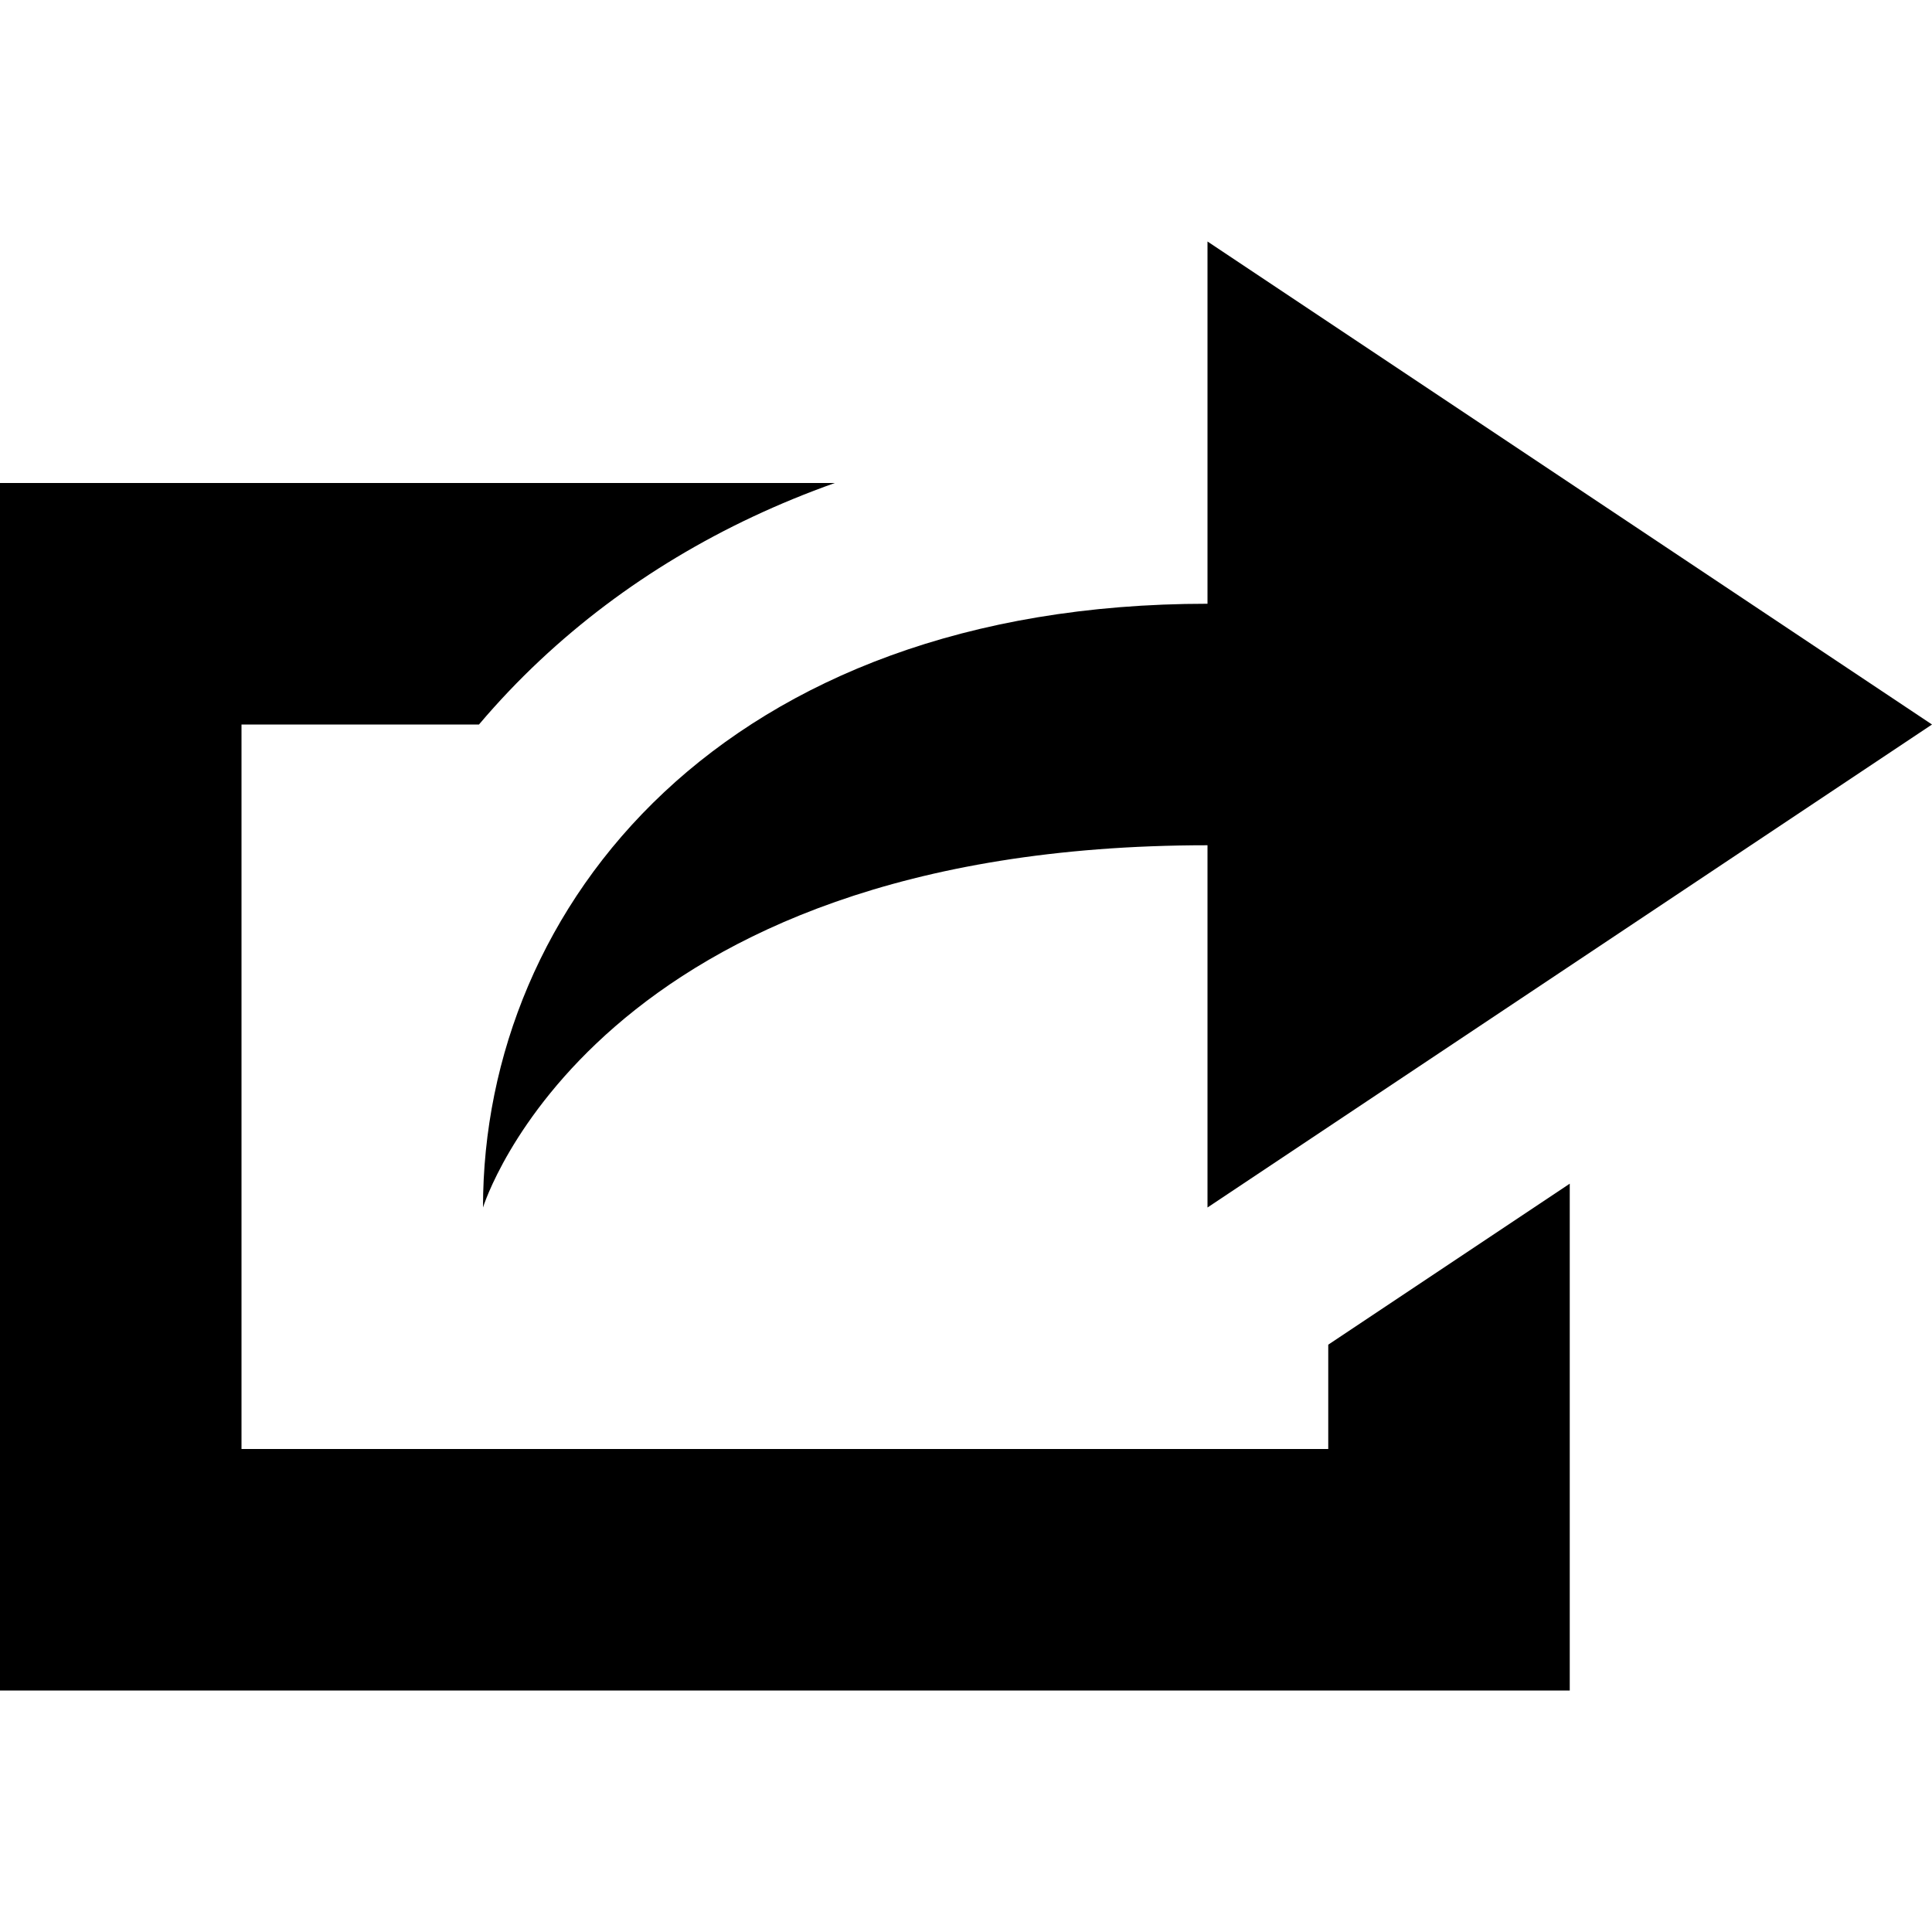
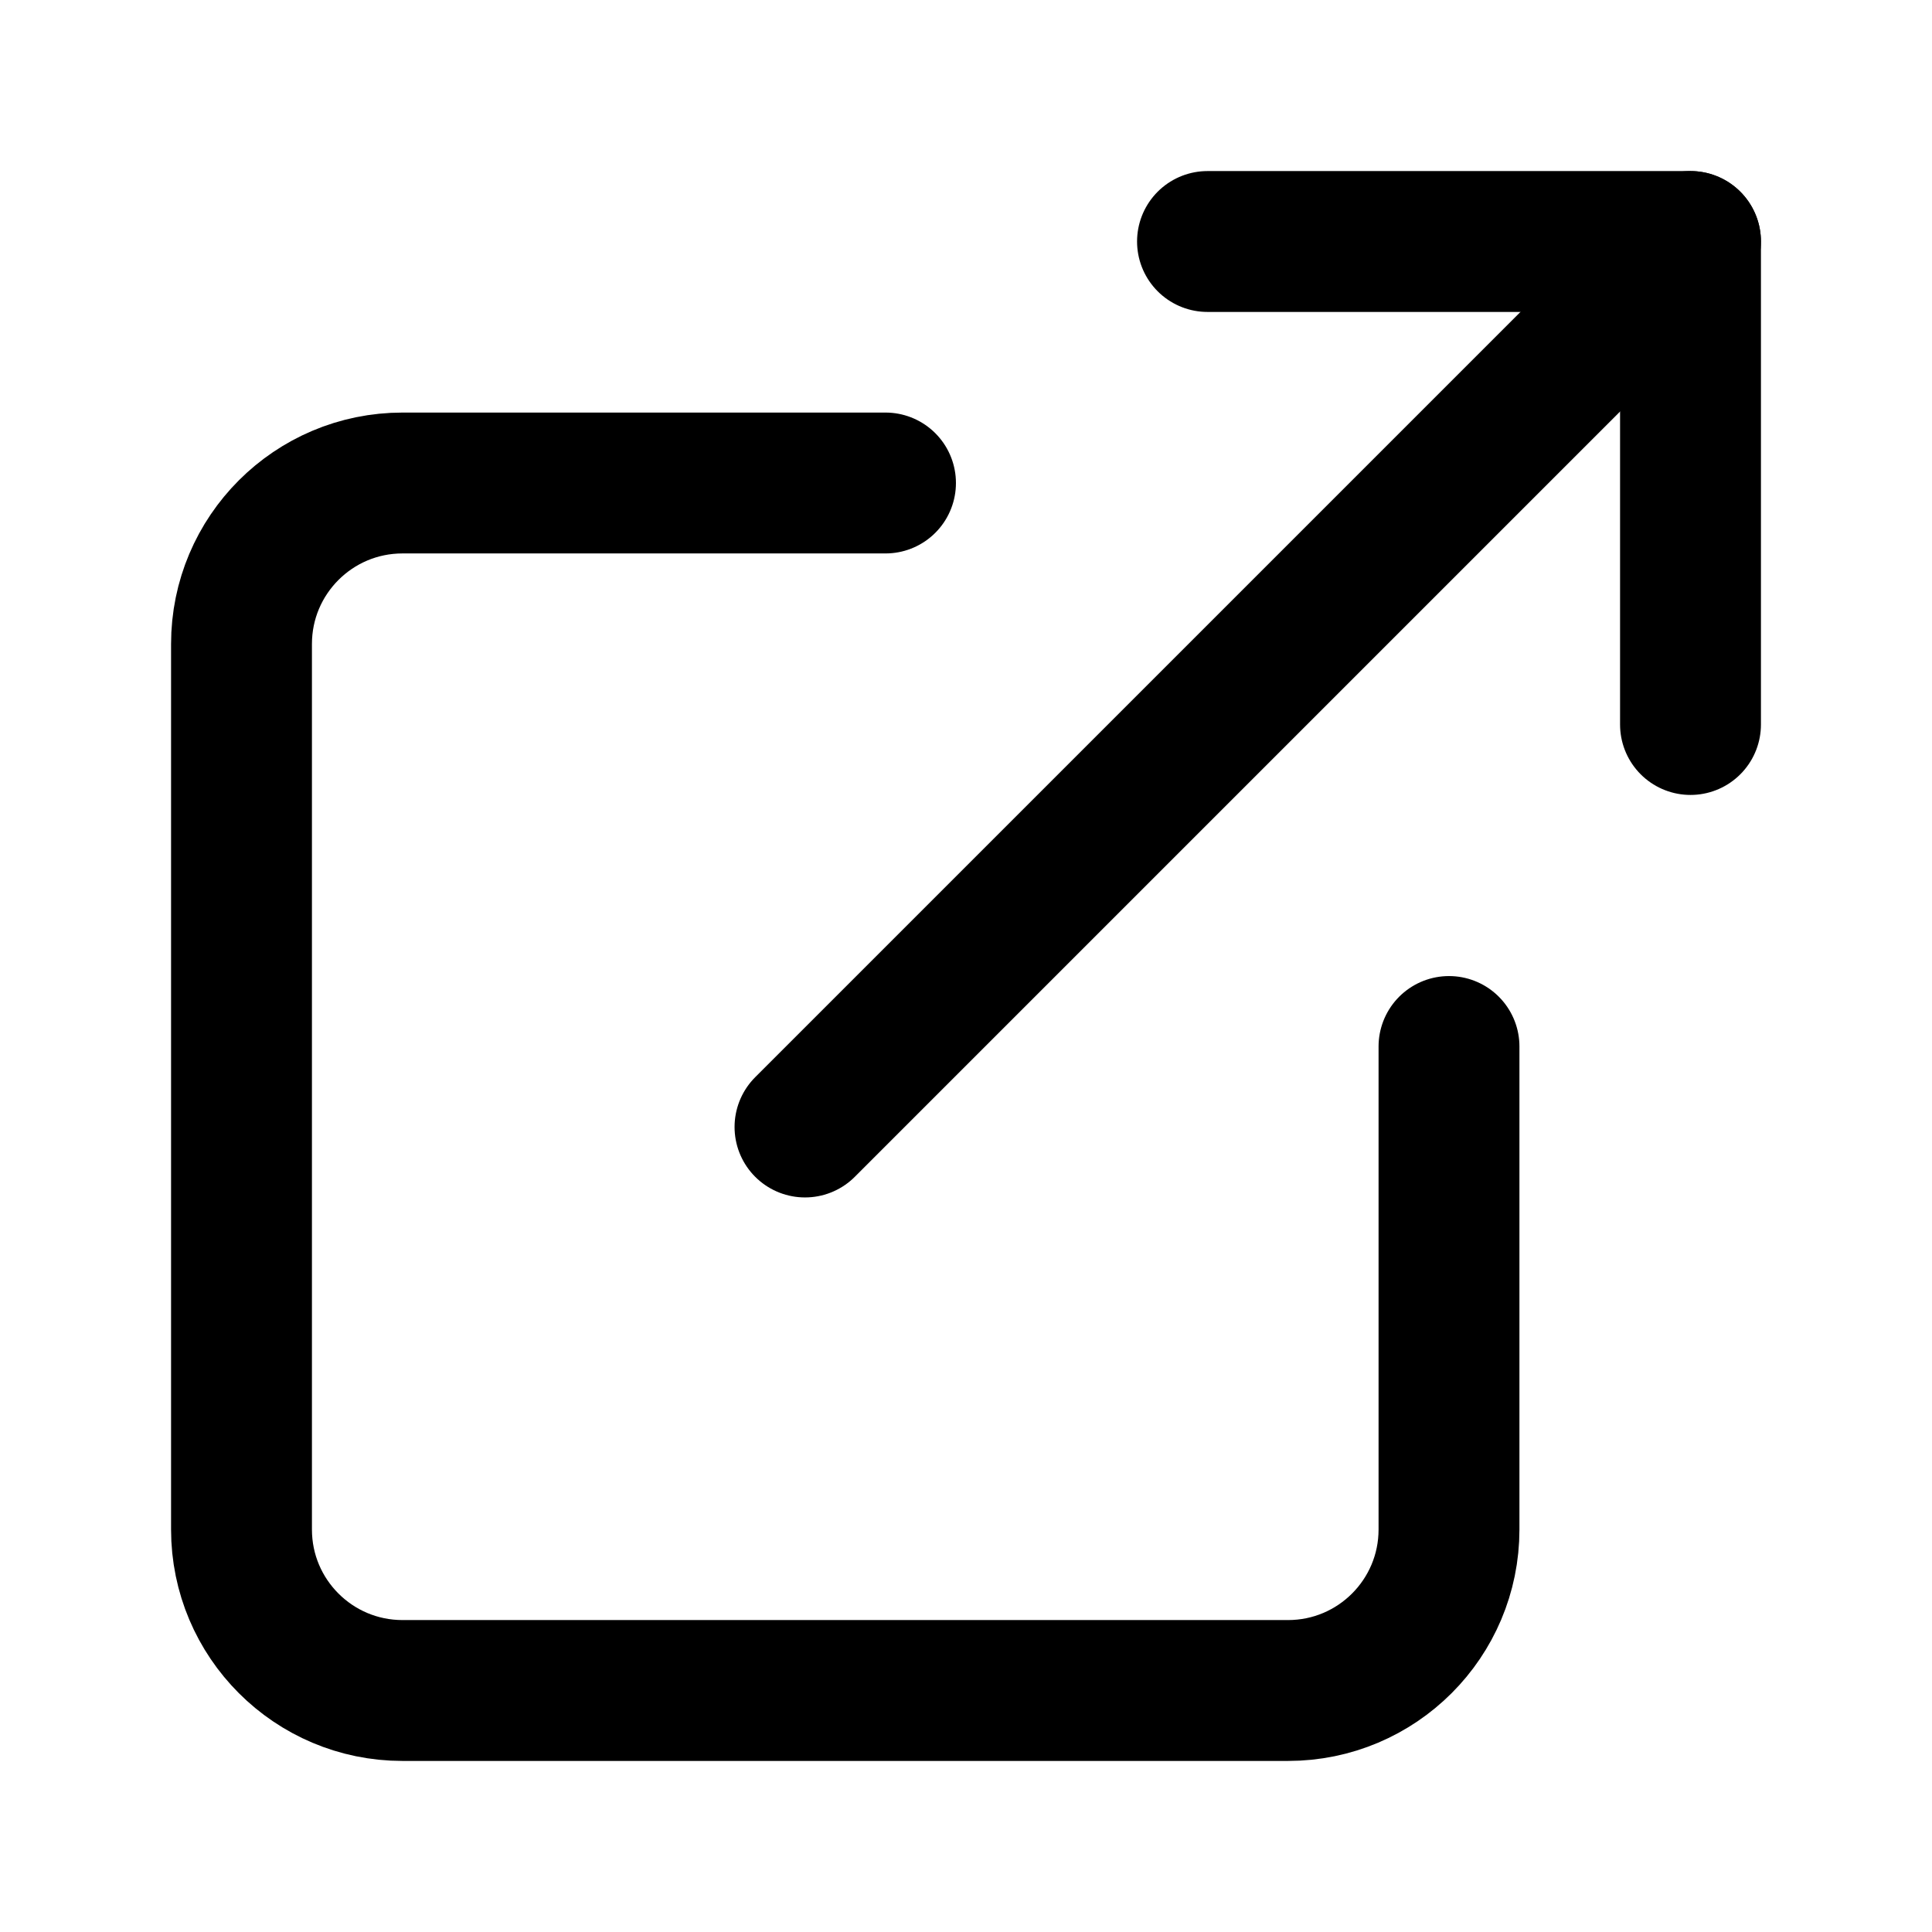
- <svg xmlns="http://www.w3.org/2000/svg" version="1.1" width="64" height="64" viewBox="0 0 64 64">
-   <path d="M16 40c0 0 3.677-12 24-12v12l24-16-24-16v12c-16 0-24 9.98-24 20zM44 48h-36v-24h7.867c0.631-0.745 1.307-1.458 2.031-2.136 2.748-2.574 6.035-4.541 9.757-5.864h-27.655v40h52v-16.789l-8 5.333v3.456z" fill="#000000" />
+ <svg xmlns="http://www.w3.org/2000/svg" width="24" height="24" viewBox="0 0 24 24" fill="none" stroke="#000000" stroke-width="1.75" stroke-linecap="round" stroke-linejoin="round">
+   <path d="M15 3h6v6" />
+   <path d="M10 14 21 3" />
+   <path d="M18 13v6a2 2 0 0 1-2 2H5a2 2 0 0 1-2-2V8a2 2 0 0 1 2-2h6" />
</svg>
